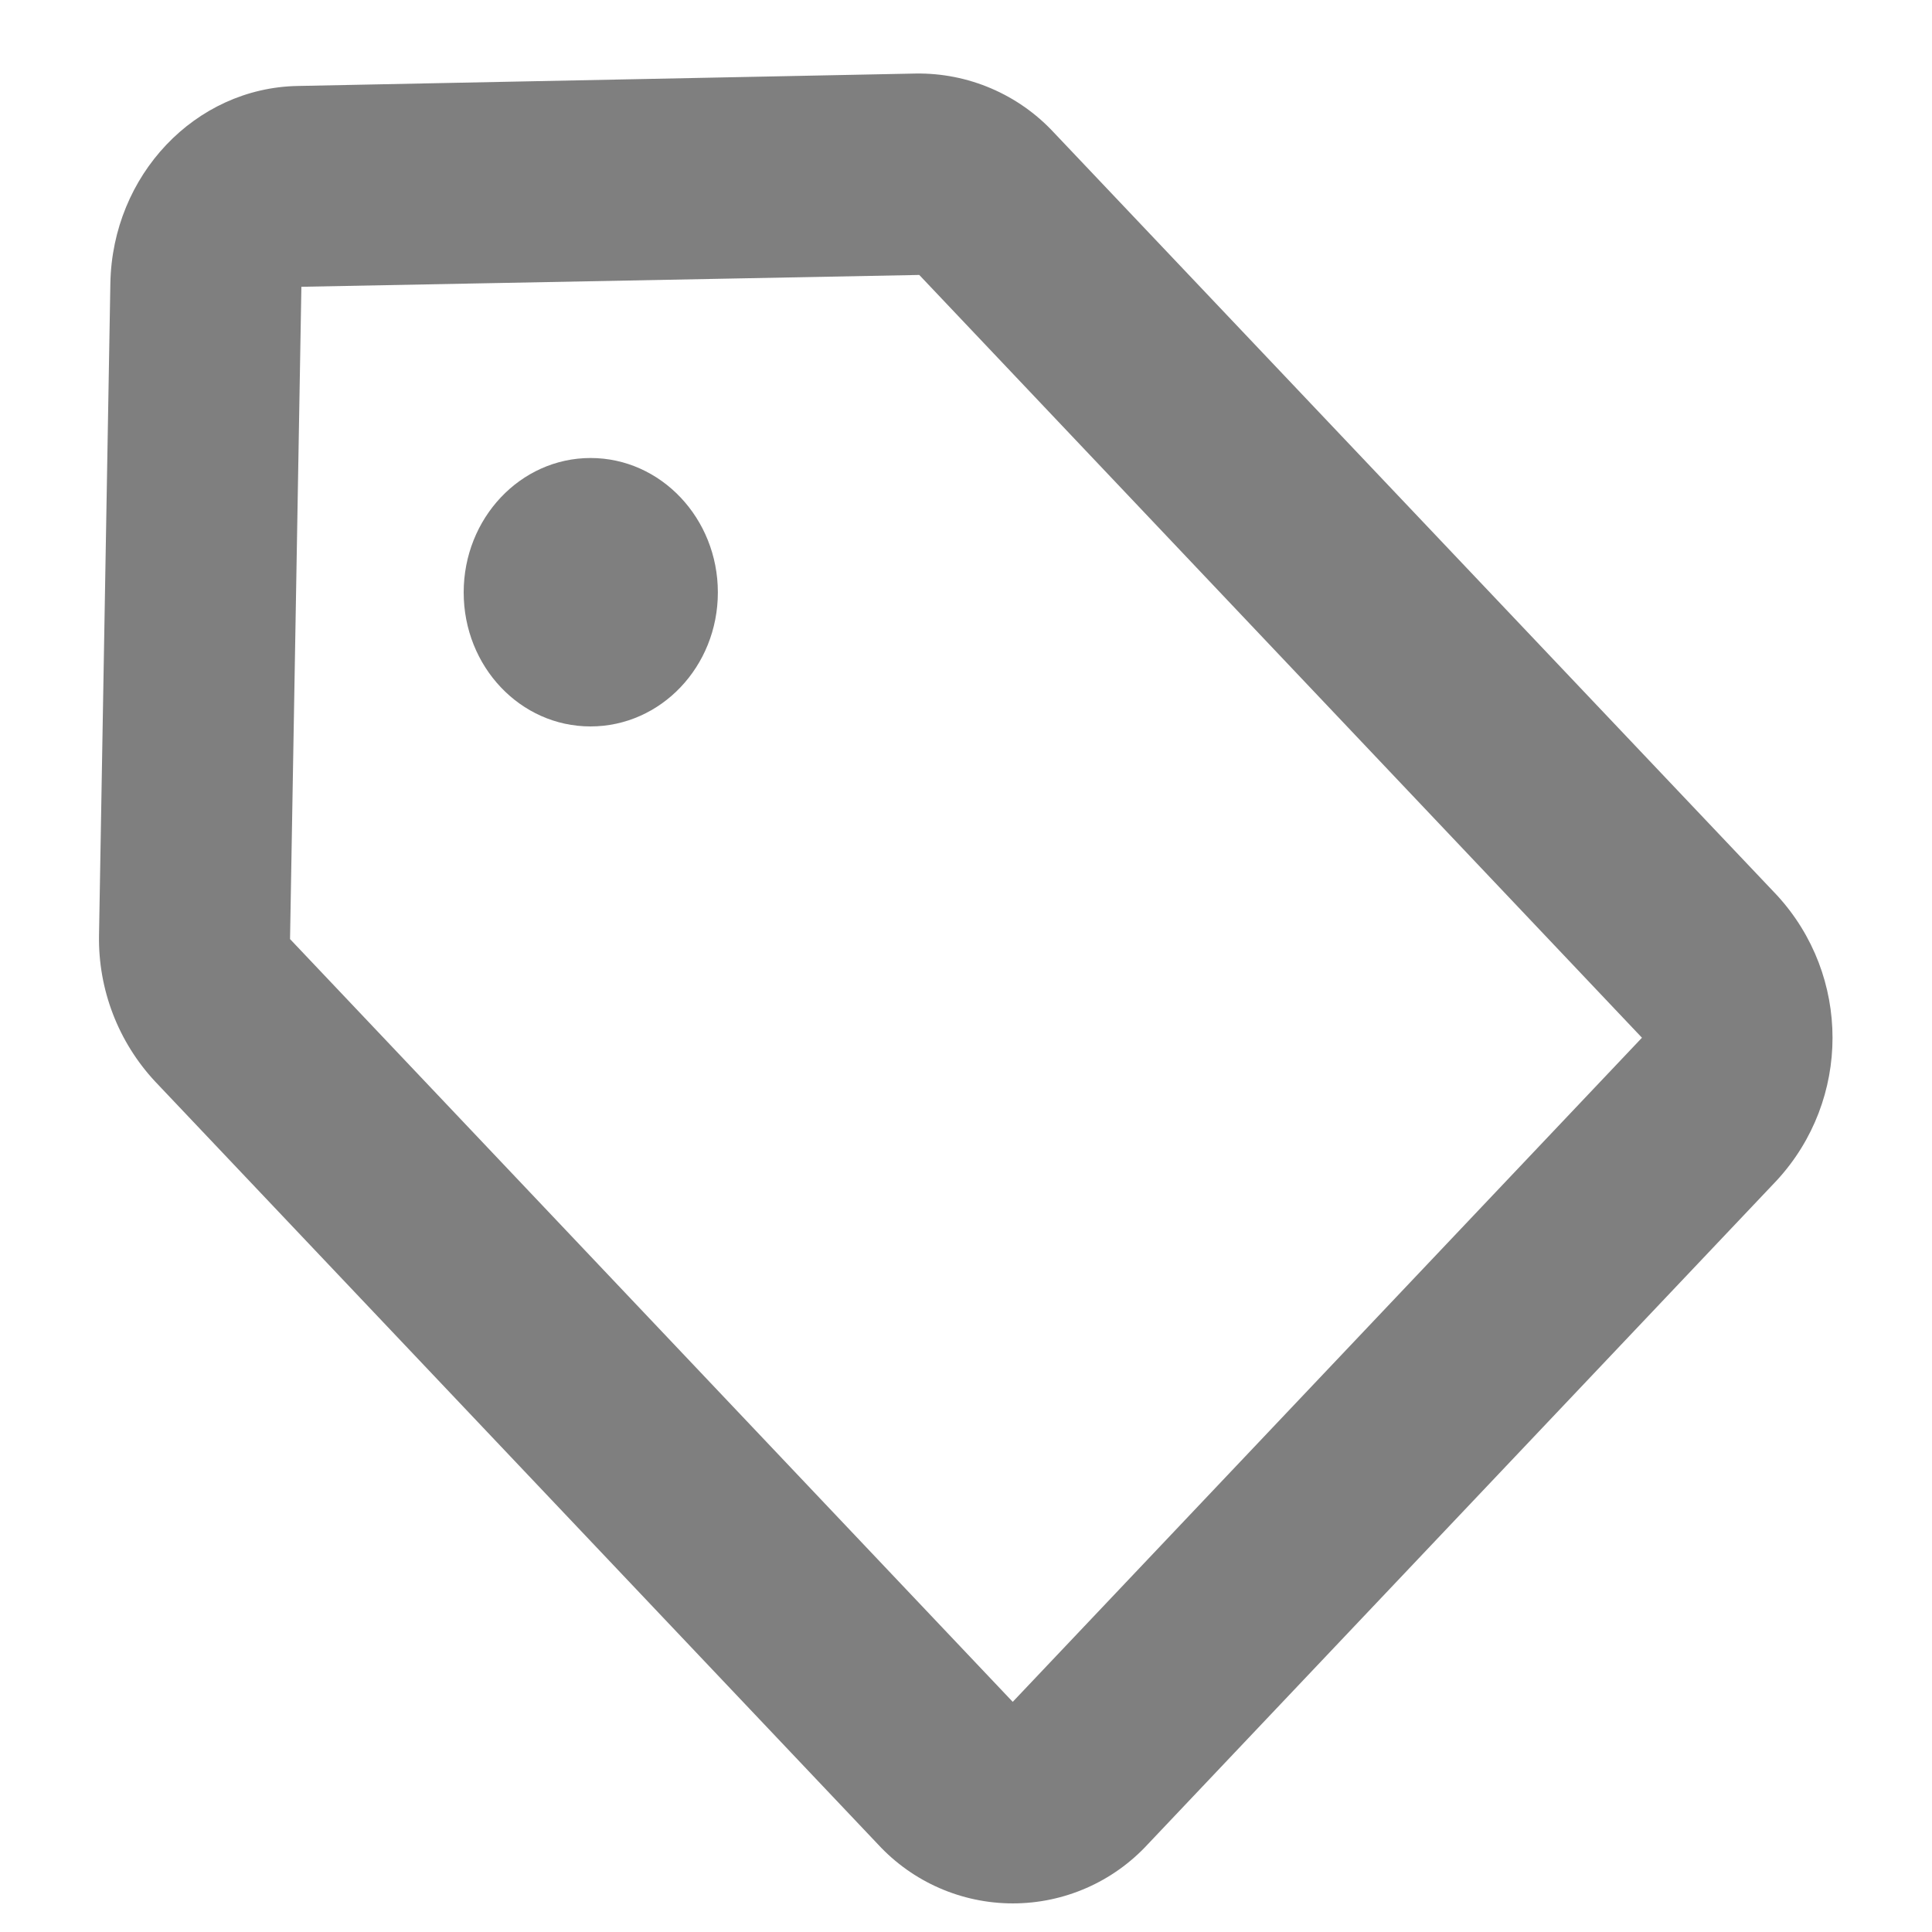
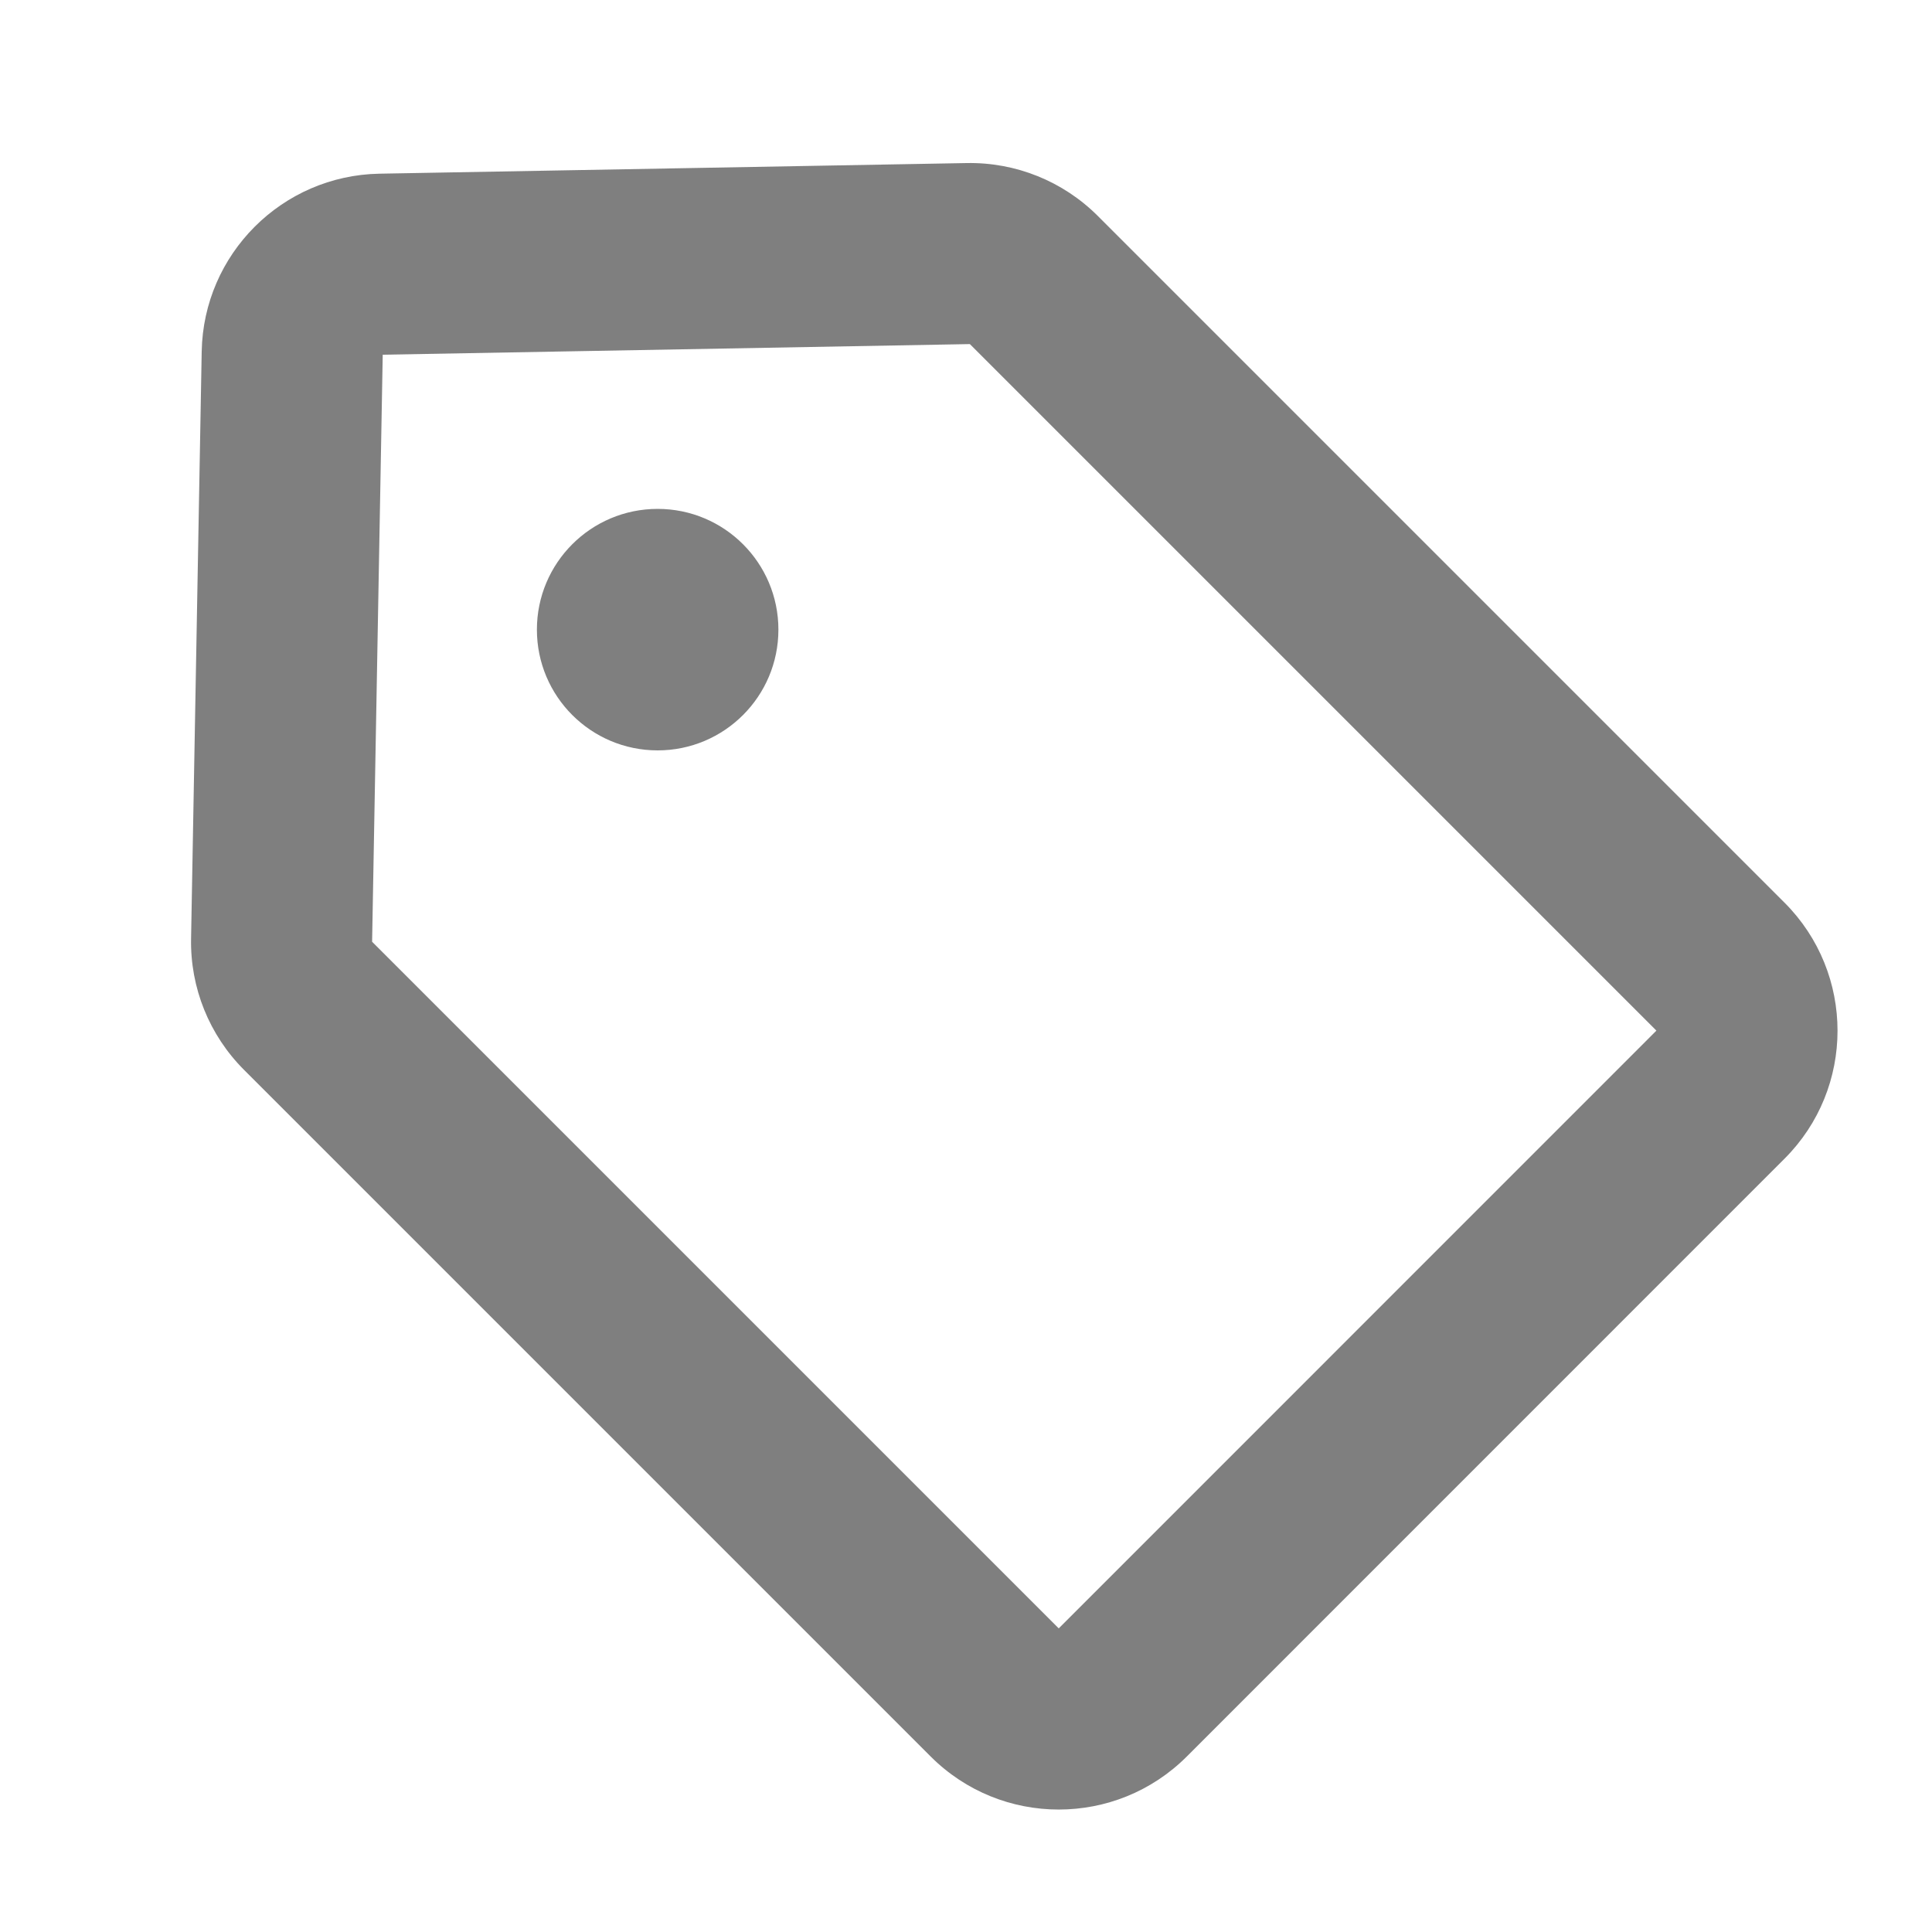
- <svg xmlns="http://www.w3.org/2000/svg" width="16" height="16">
-   <path style="stroke:none;fill-rule:nonzero;fill:currentColor;fill-opacity:.5" d="M4.89 6.016c.583 0 1.055-.496 1.055-1.11 0-.613-.472-1.113-1.054-1.113-.582 0-1.051.5-1.051 1.113 0 .614.469 1.11 1.05 1.11zm0 0" />
-   <path style="stroke:none;fill-rule:evenodd;fill:currentColor;fill-opacity:.502" d="M1.285 8.957a1.733 1.733 0 0 1-.465-1.21l.094-5.4C.93 1.45 1.617.728 2.464.712L7.583.609a1.53 1.53 0 0 1 1.145.489l5.988 6.316a1.743 1.743 0 0 1 0 2.36l-5.211 5.5a1.52 1.52 0 0 1-2.234 0zm6.328-6.68 5.985 6.317-5.211 5.5-5.985-6.317.094-5.402zm0 0" />
+ <svg xmlns="http://www.w3.org/2000/svg" width="20" height="20" viewBox="0 0 20 20" fill="none">
+   <path d="M6.808 7.768a1.25 1.25 0 1 0 0-2.5 1.25 1.25 0 0 0 0 2.5z" fill="currentColor" fill-opacity=".5" />
+   <path fill-rule="evenodd" clip-rule="evenodd" d="M2.526 11.075c-.36-.36-.558-.85-.548-1.36l.11-6.077a1.875 1.875 0 0 1 1.84-1.84l6.077-.11c.51-.01 1 .188 1.36.548l7.108 7.108c.732.732.732 1.92 0 2.651l-6.187 6.188a1.875 1.875 0 0 1-2.652 0l-7.108-7.108zm7.514-7.513 7.107 7.107-6.187 6.188-7.108-7.108.11-6.077 6.077-.11z" fill="currentColor" fill-opacity=".5" />
</svg>
